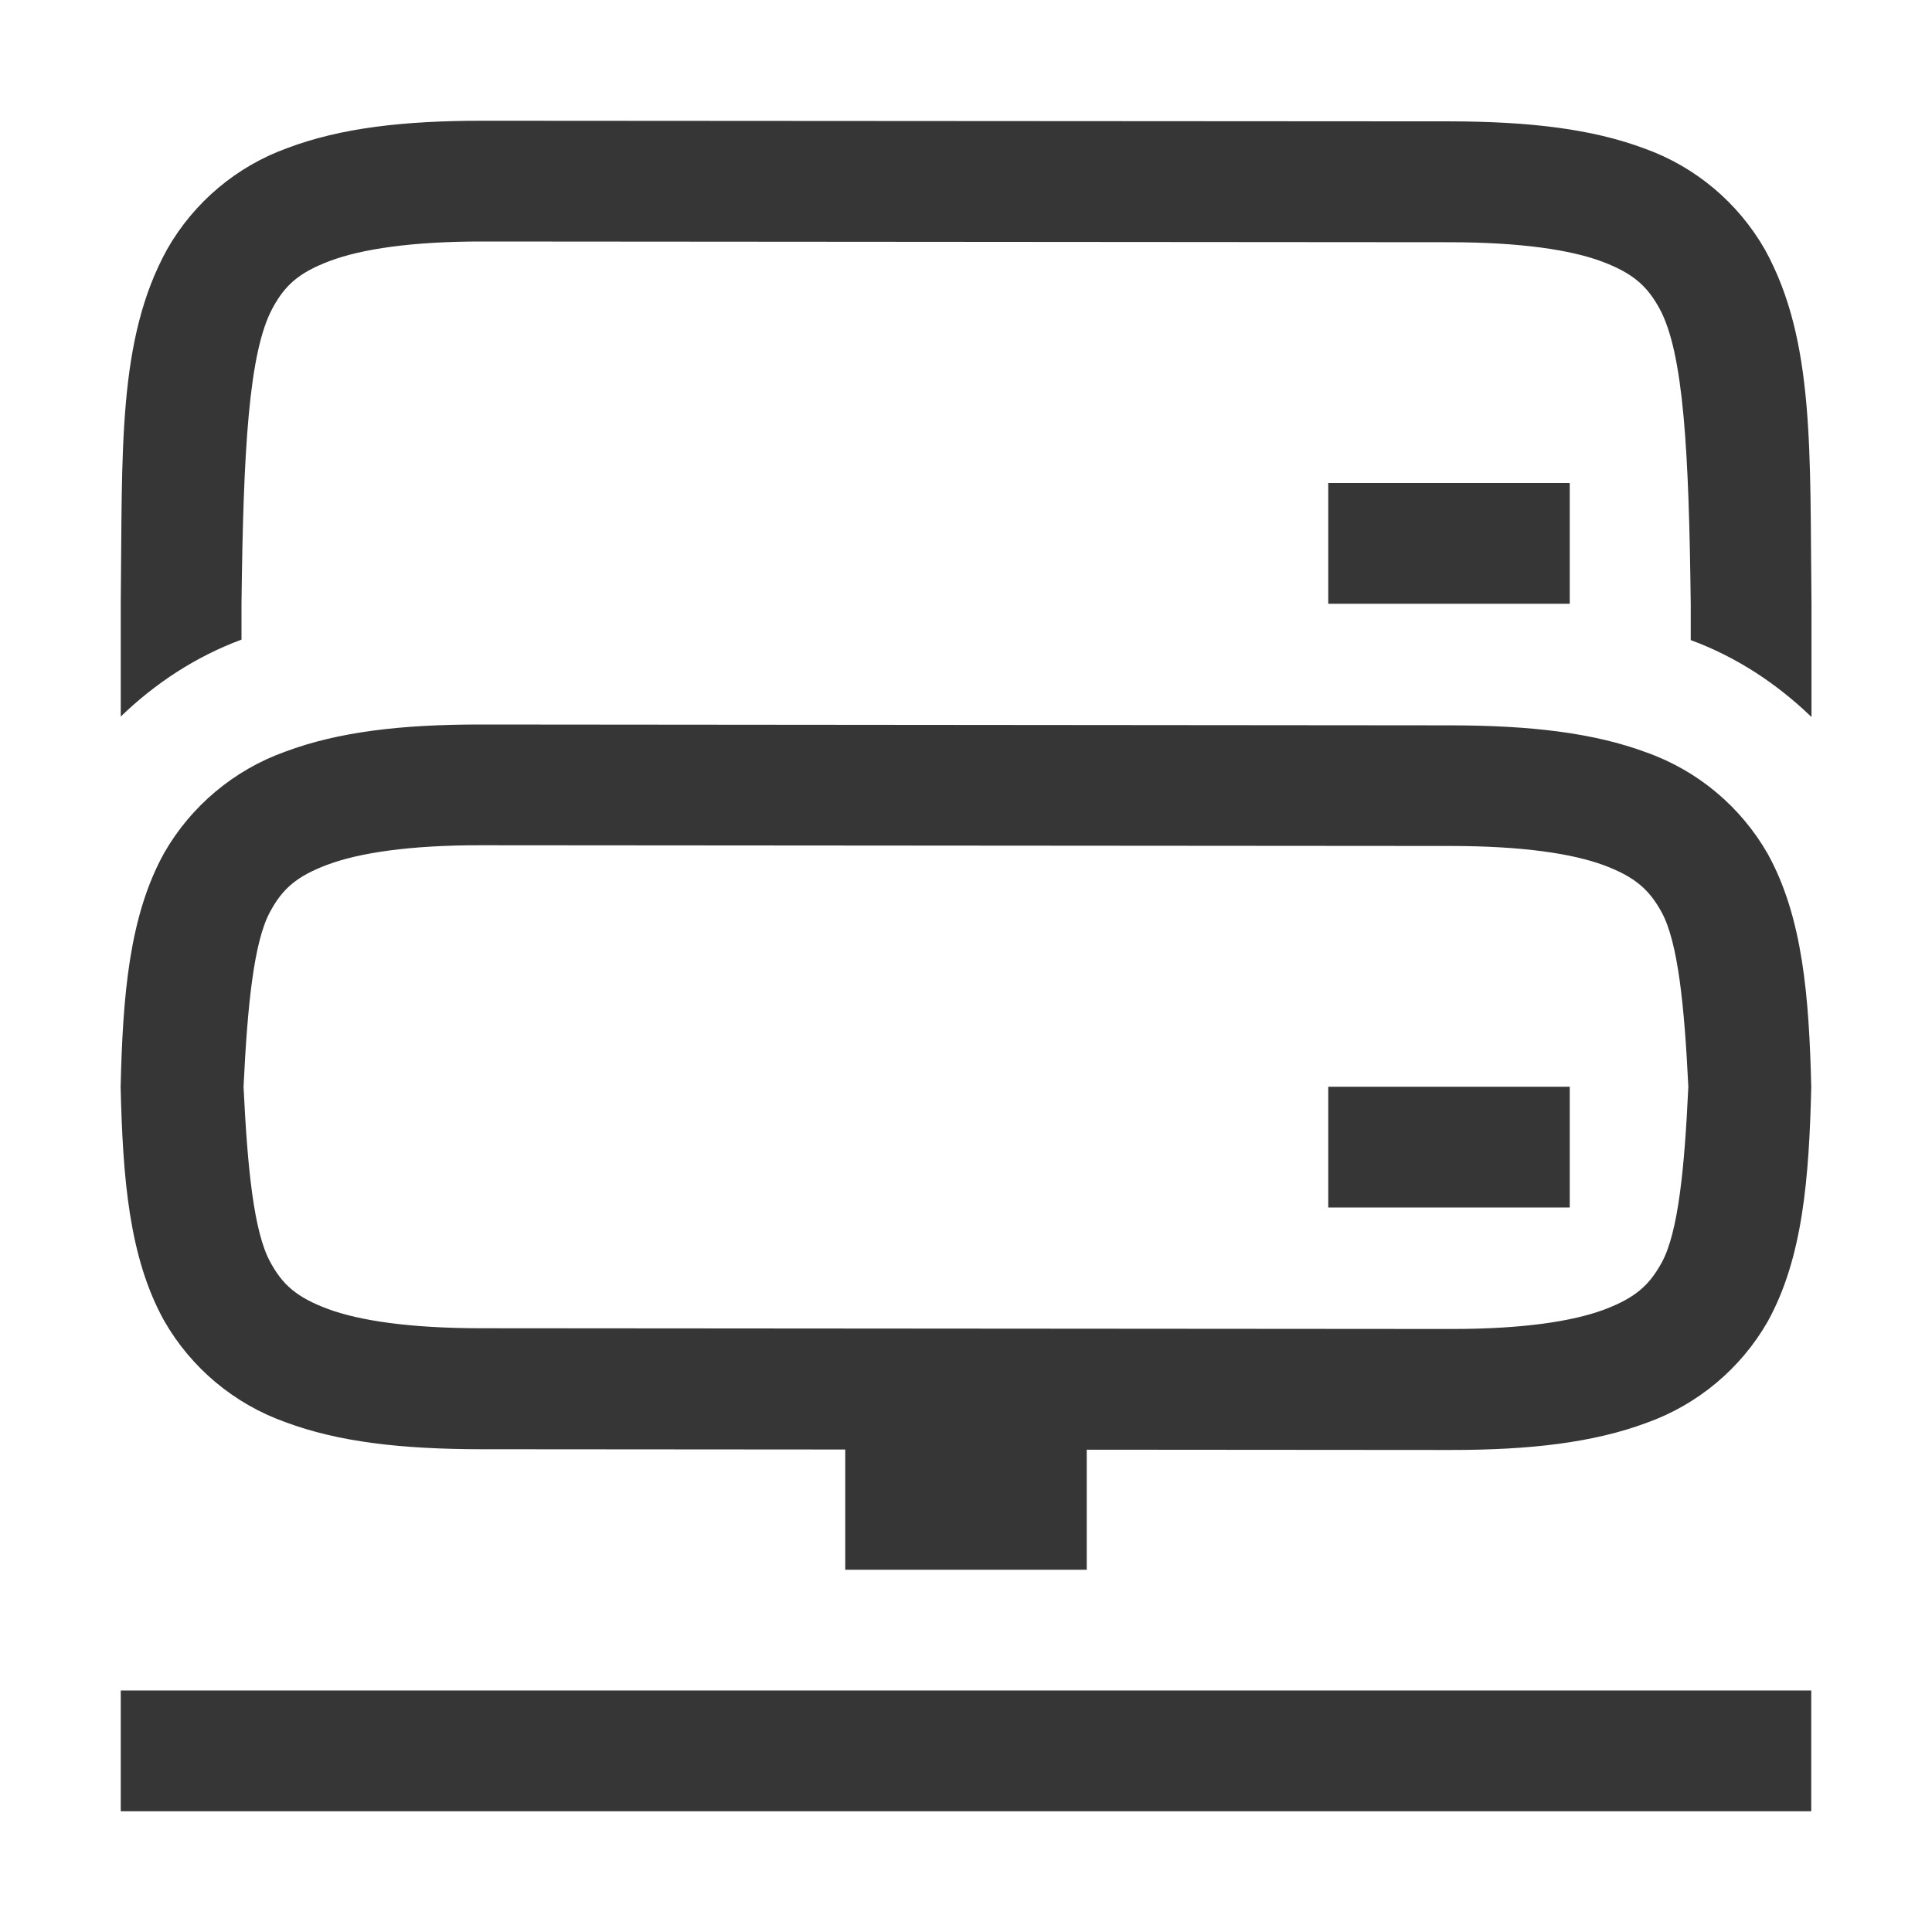
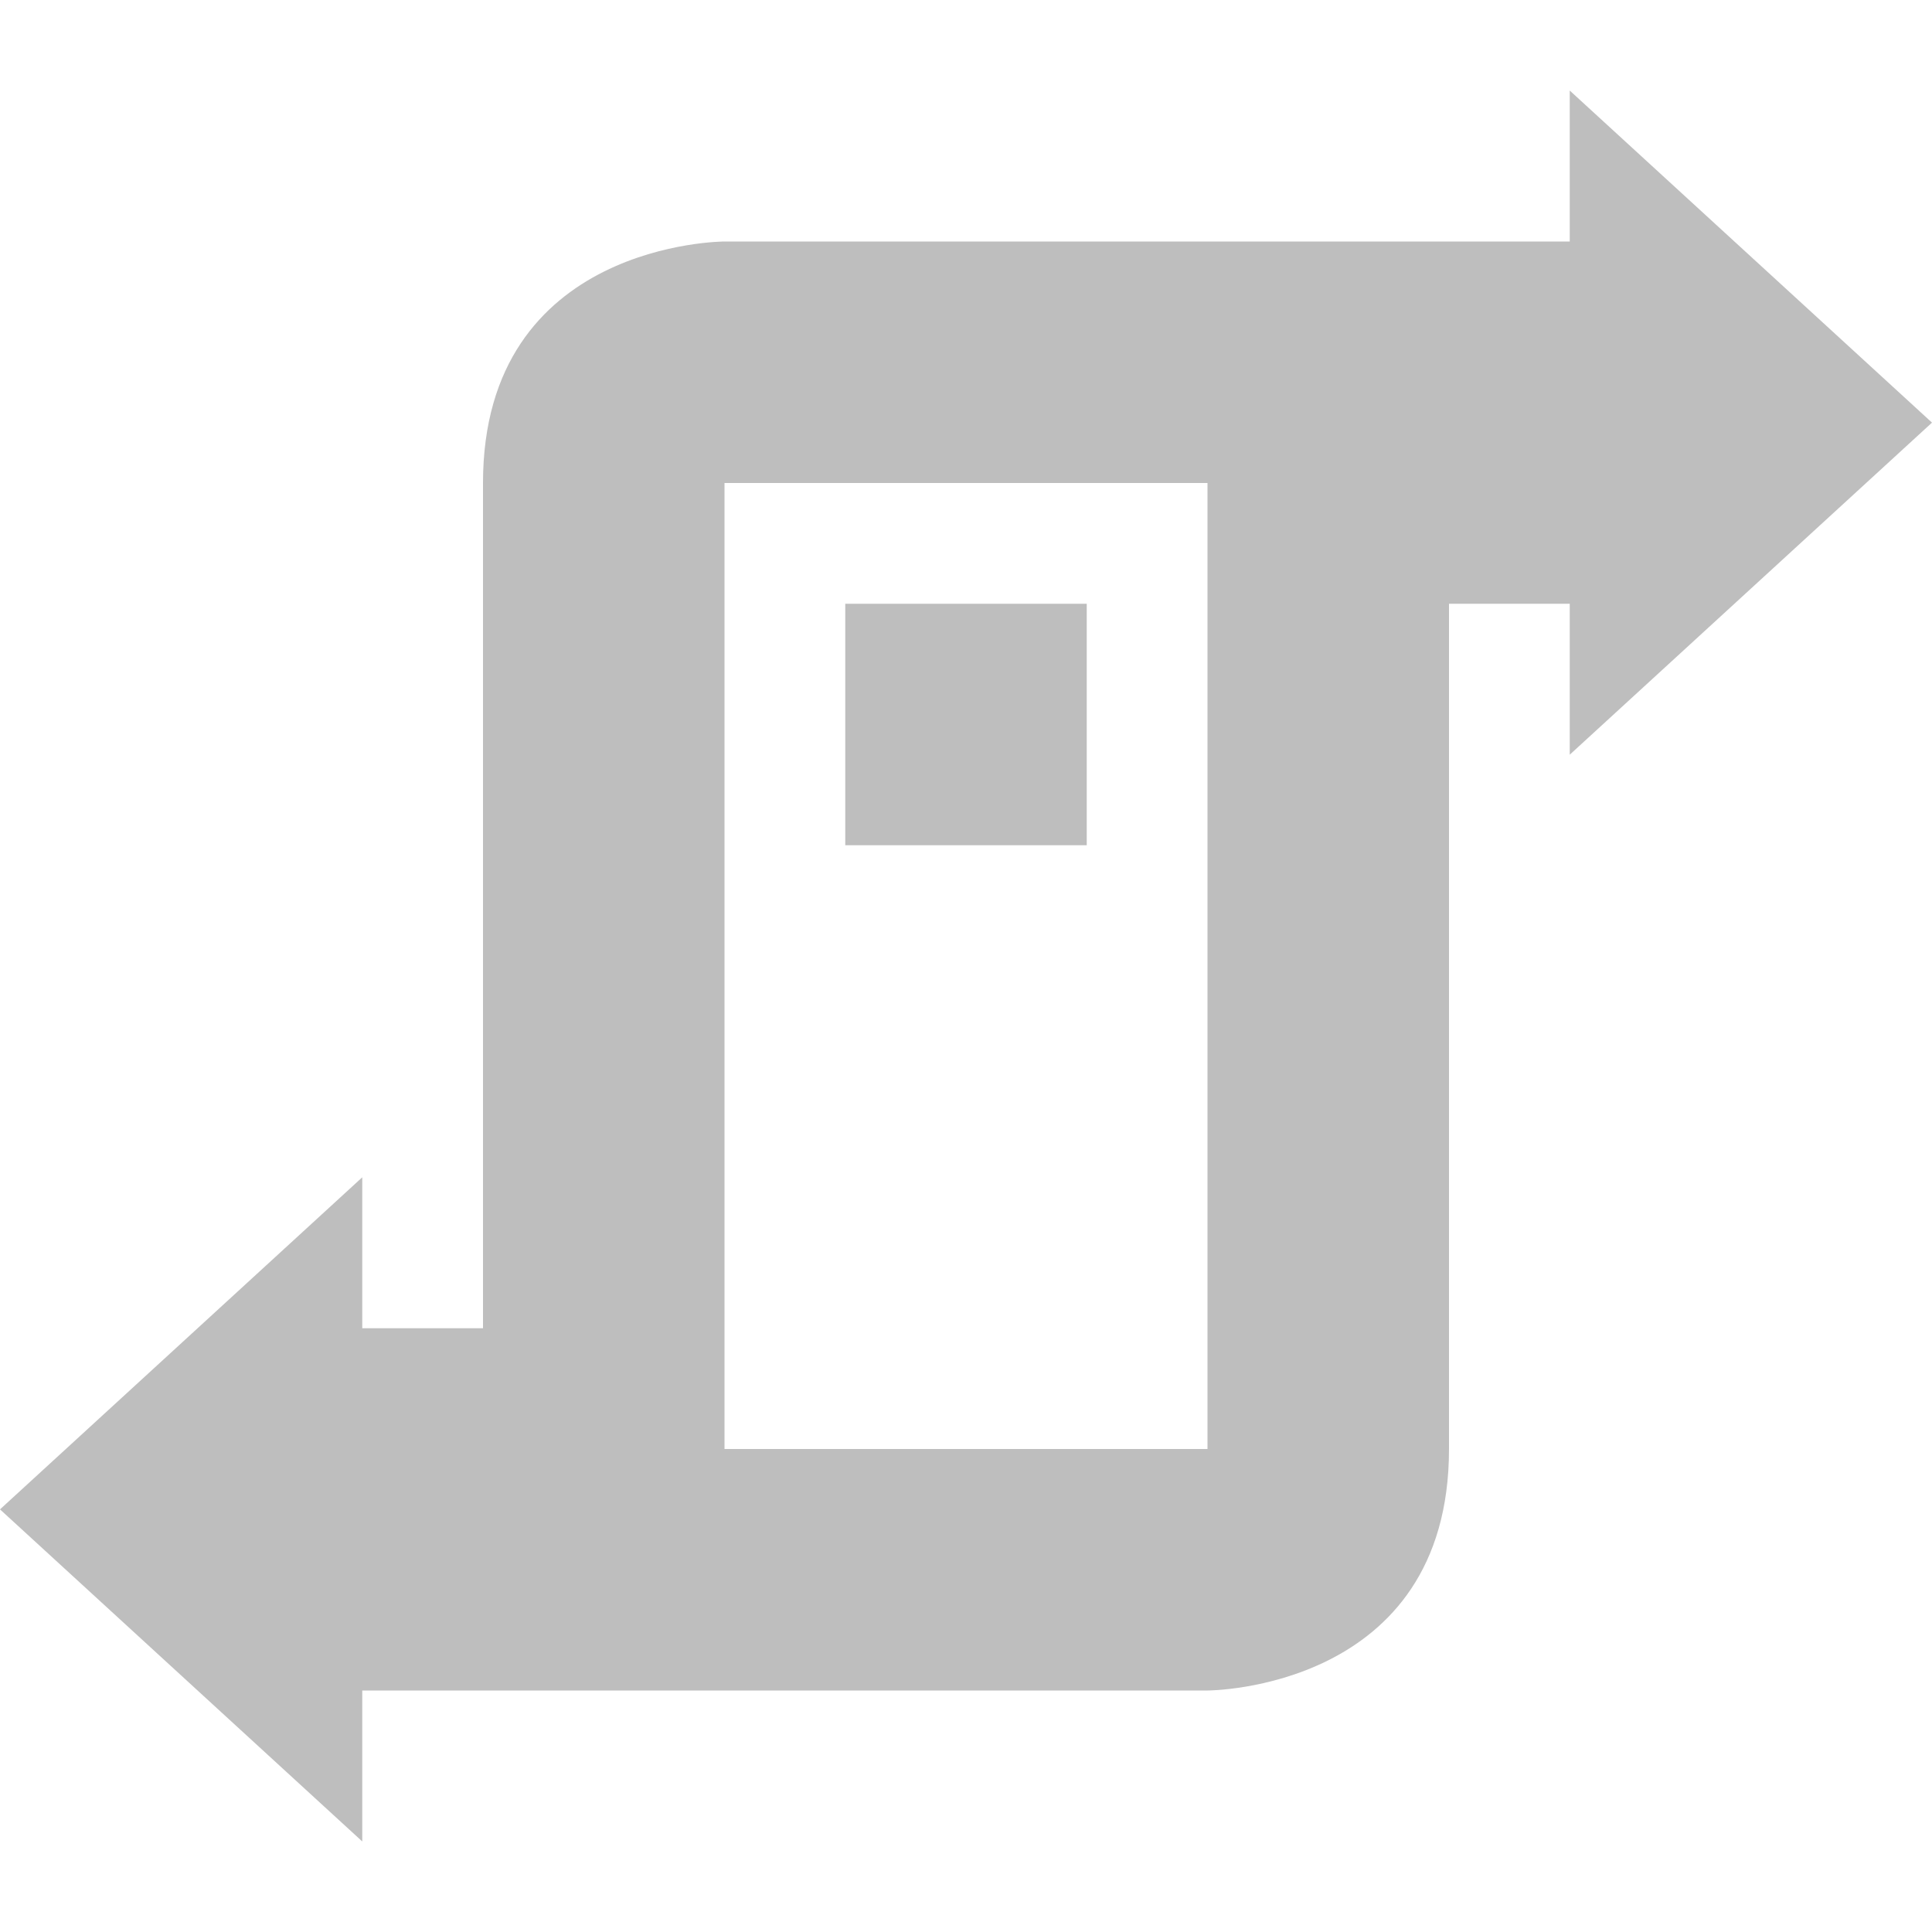
<svg xmlns="http://www.w3.org/2000/svg" version="1.1" viewBox="0 0 16 16">
-   <g fill="#363636">
-     <path d="m3.985 6c-0.66-4.819e-4 -1.183 0.06-1.623 0.225-0.423 0.151-0.779 0.449-1.002 0.838-0.292 0.526-0.343 1.188-0.361 1.938 0.018 0.75 0.068 1.411 0.361 1.938 0.223 0.389 0.578 0.687 1.002 0.838 0.44 0.165 0.963 0.224 1.623 0.225l8.029 0.006c0.659 4.82e-4 1.183-0.061 1.623-0.225 0.423-0.151 0.779-0.449 1.002-0.838 0.292-0.528 0.343-1.192 0.361-1.943-0.018-0.746-0.07-1.406-0.361-1.932-0.223-0.389-0.578-0.687-1.002-0.838-0.44-0.164-0.964-0.224-1.623-0.225zm0 1 8.029 0.006c0.594 4.34e-4 1.009 0.063 1.27 0.16 0.261 0.098 0.375 0.204 0.476 0.387 0.137 0.248 0.19 0.784 0.222 1.447-0.031 0.669-0.083 1.209-0.222 1.459-0.101 0.183-0.215 0.289-0.476 0.387-0.261 0.097-0.676 0.161-1.27 0.16l-8.029-0.006c-0.594-4.34e-4 -1.009-0.063-1.27-0.16-0.261-0.097-0.376-0.203-0.476-0.387-0.138-0.249-0.19-0.787-0.222-1.453 0.032-0.666 0.084-1.204 0.222-1.453 0.1-0.184 0.215-0.29 0.476-0.387s0.676-0.161 1.27-0.16z" solid-color="#000000" stroke-width="1.002" style="isolation:auto;mix-blend-mode:normal;text-decoration-color:#000000;text-decoration-line:none;text-decoration-style:solid;text-indent:0;text-transform:none;white-space:normal" />
-     <path d="m4 1c-0.658-4.8204e-4 -1.179 0.06-1.617 0.225-0.422 0.151-0.776 0.449-0.998 0.838-0.416 0.752-0.37 1.674-0.385 2.932v0.939c0.286-0.276 0.622-0.497 1-0.637v-0.297c0.015-1.26 0.058-2.087 0.26-2.453 0.1-0.184 0.215-0.29 0.475-0.387s0.674-0.161 1.266-0.16l8 0.006c0.592 4.336e-4 1.006 0.063 1.266 0.16 0.26 0.098 0.374 0.204 0.475 0.387 0.202 0.366 0.245 1.193 0.26 2.453v0.295c0.378 0.139 0.714 0.361 1 0.637v-0.938c-0.015-1.258 0.03-2.179-0.385-2.932-0.222-0.389-0.576-0.687-0.998-0.838-0.438-0.164-0.96-0.224-1.617-0.225z" solid-color="#000000" style="isolation:auto;mix-blend-mode:normal;text-decoration-color:#000000;text-decoration-line:none;text-decoration-style:solid;text-indent:0;text-transform:none;white-space:normal" />
-     <rect x="11" y="4" width="2" height="1" />
-     <rect x="11" y="9" width="2" height="1" />
-     <rect x="1" y="14" width="14" height="1" fill-rule="evenodd" stroke-linecap="square" />
-     <rect x="7" y="12" width="2" height="1" fill-rule="evenodd" />
-   </g>
+   <path d="M13 .75V2H6S4 2 4 4v7H3V9.75L0 12.5l3 2.75V14h7s2 0 2-2V5h1v1.25l3-2.75zM6 4h4v8H6zm1 1v2h2V5z" fill="#bebebe" />
</svg>
